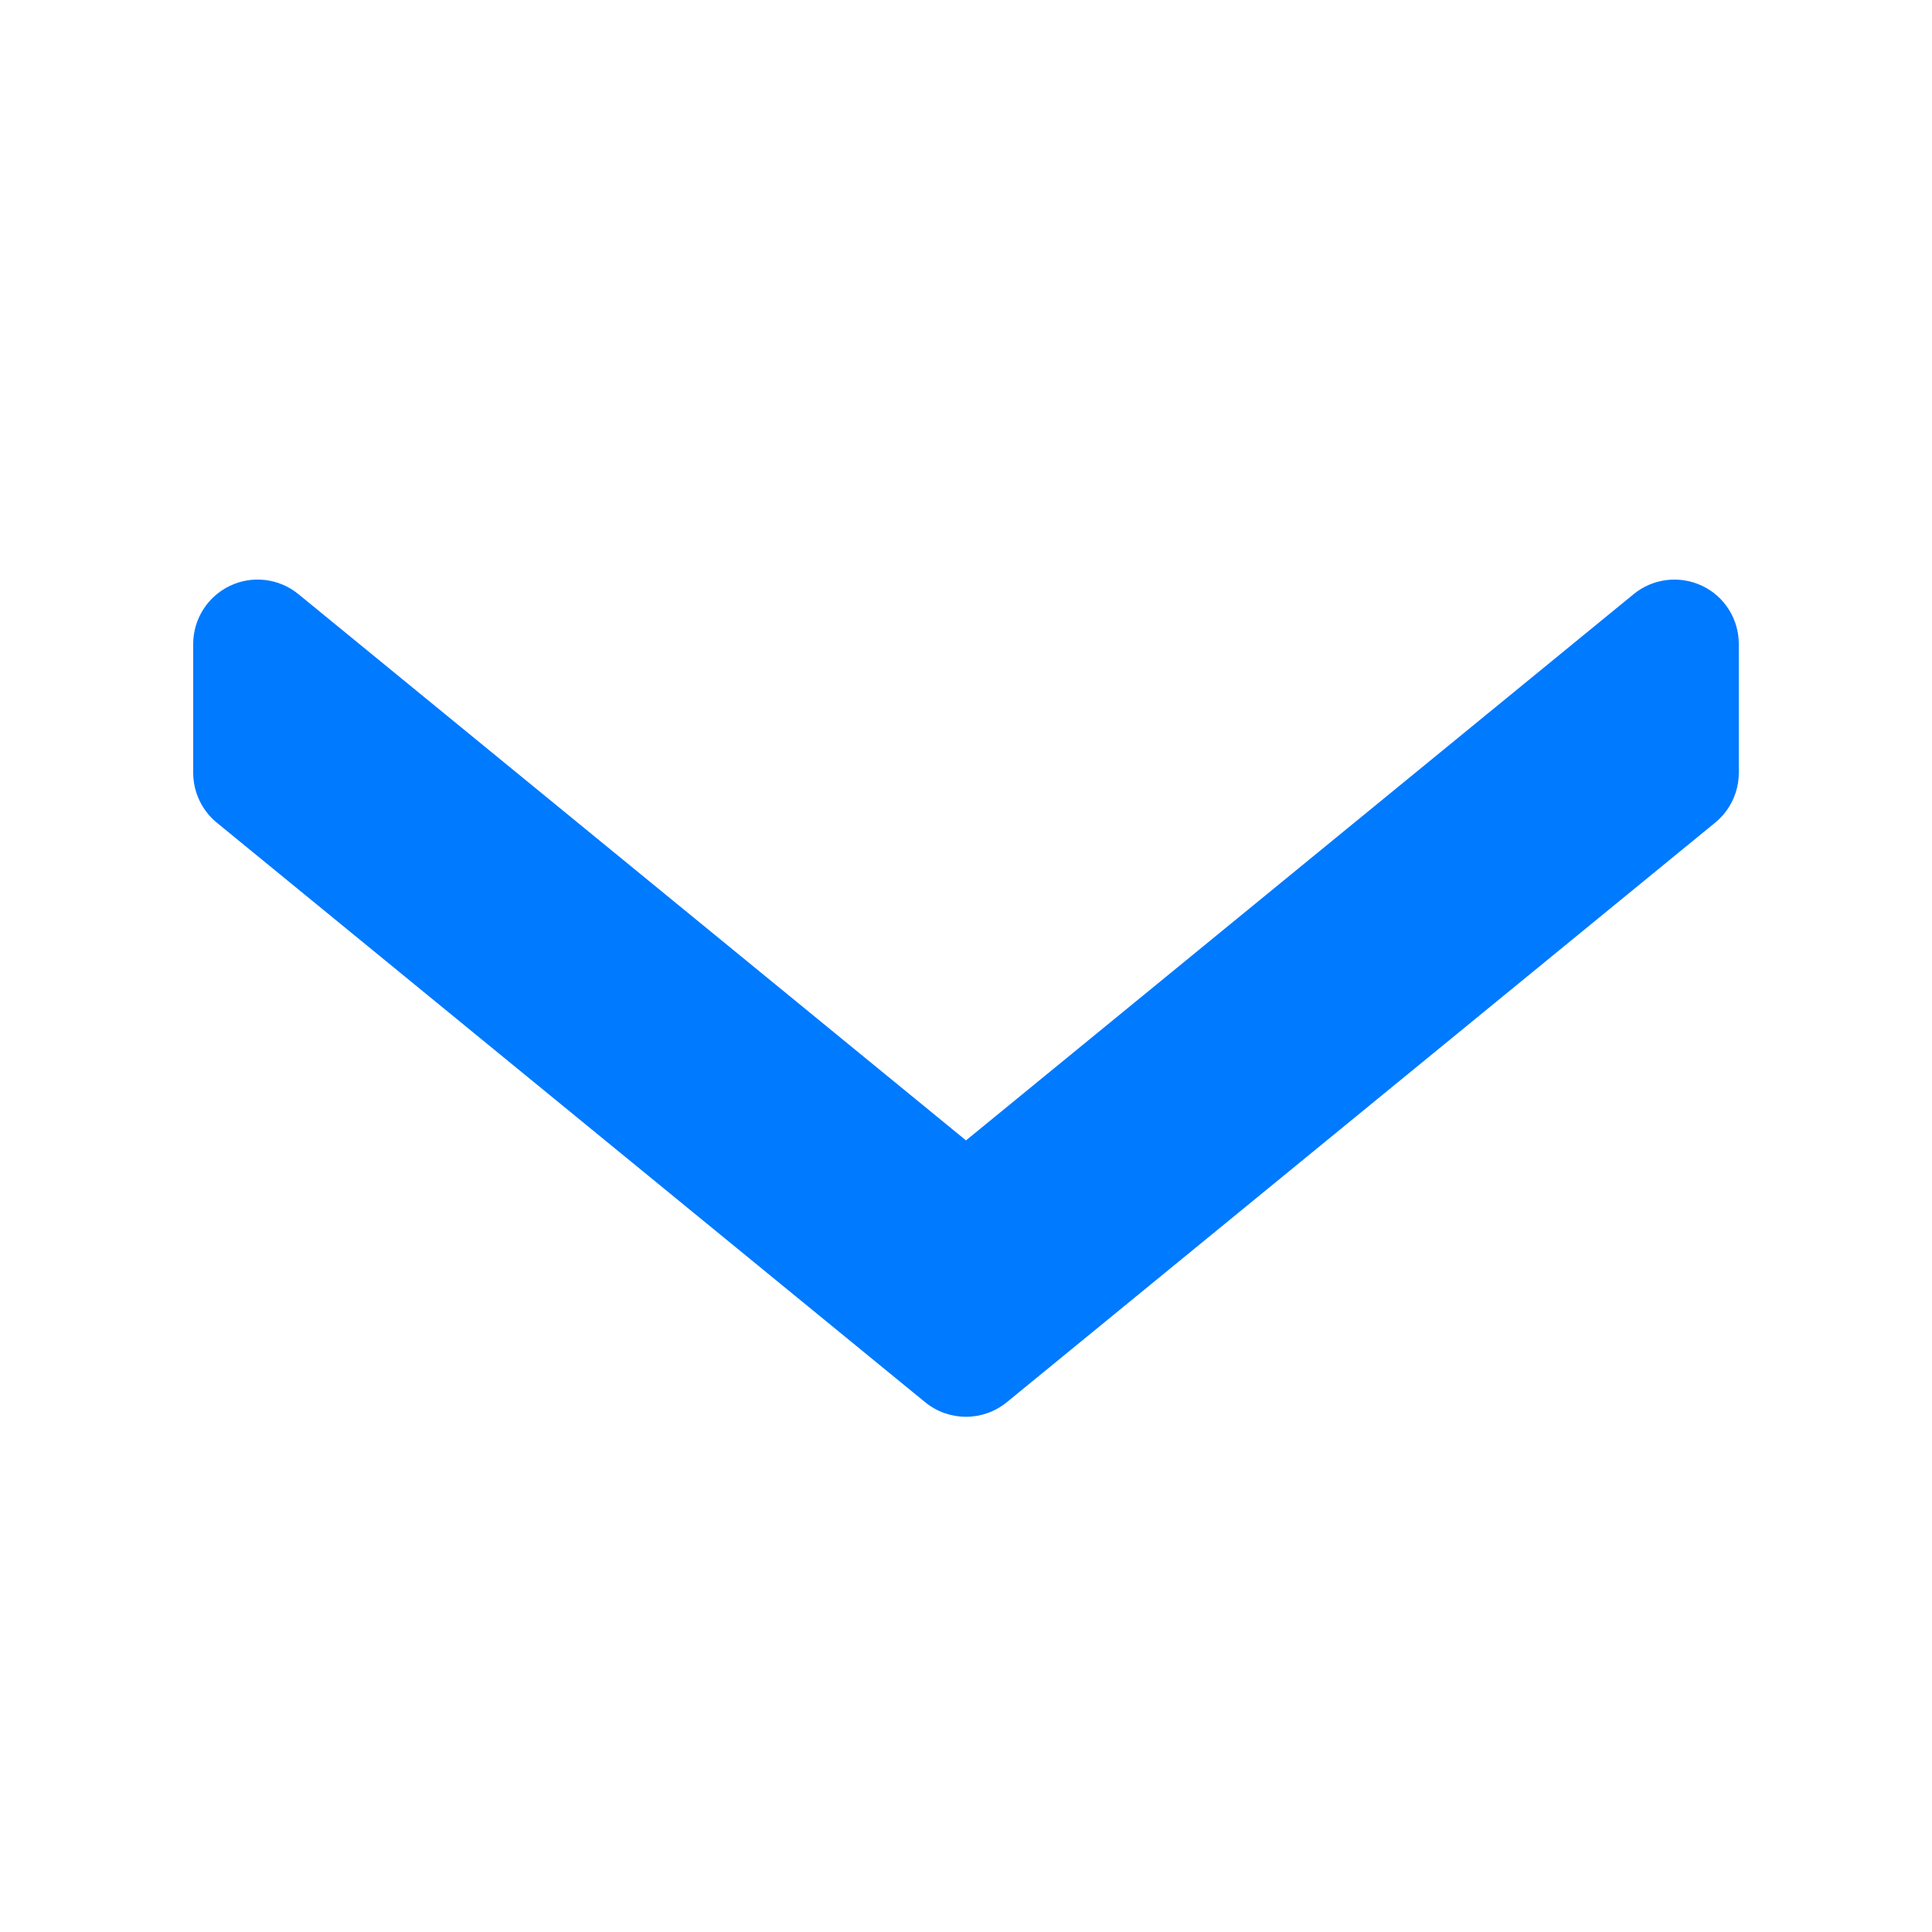
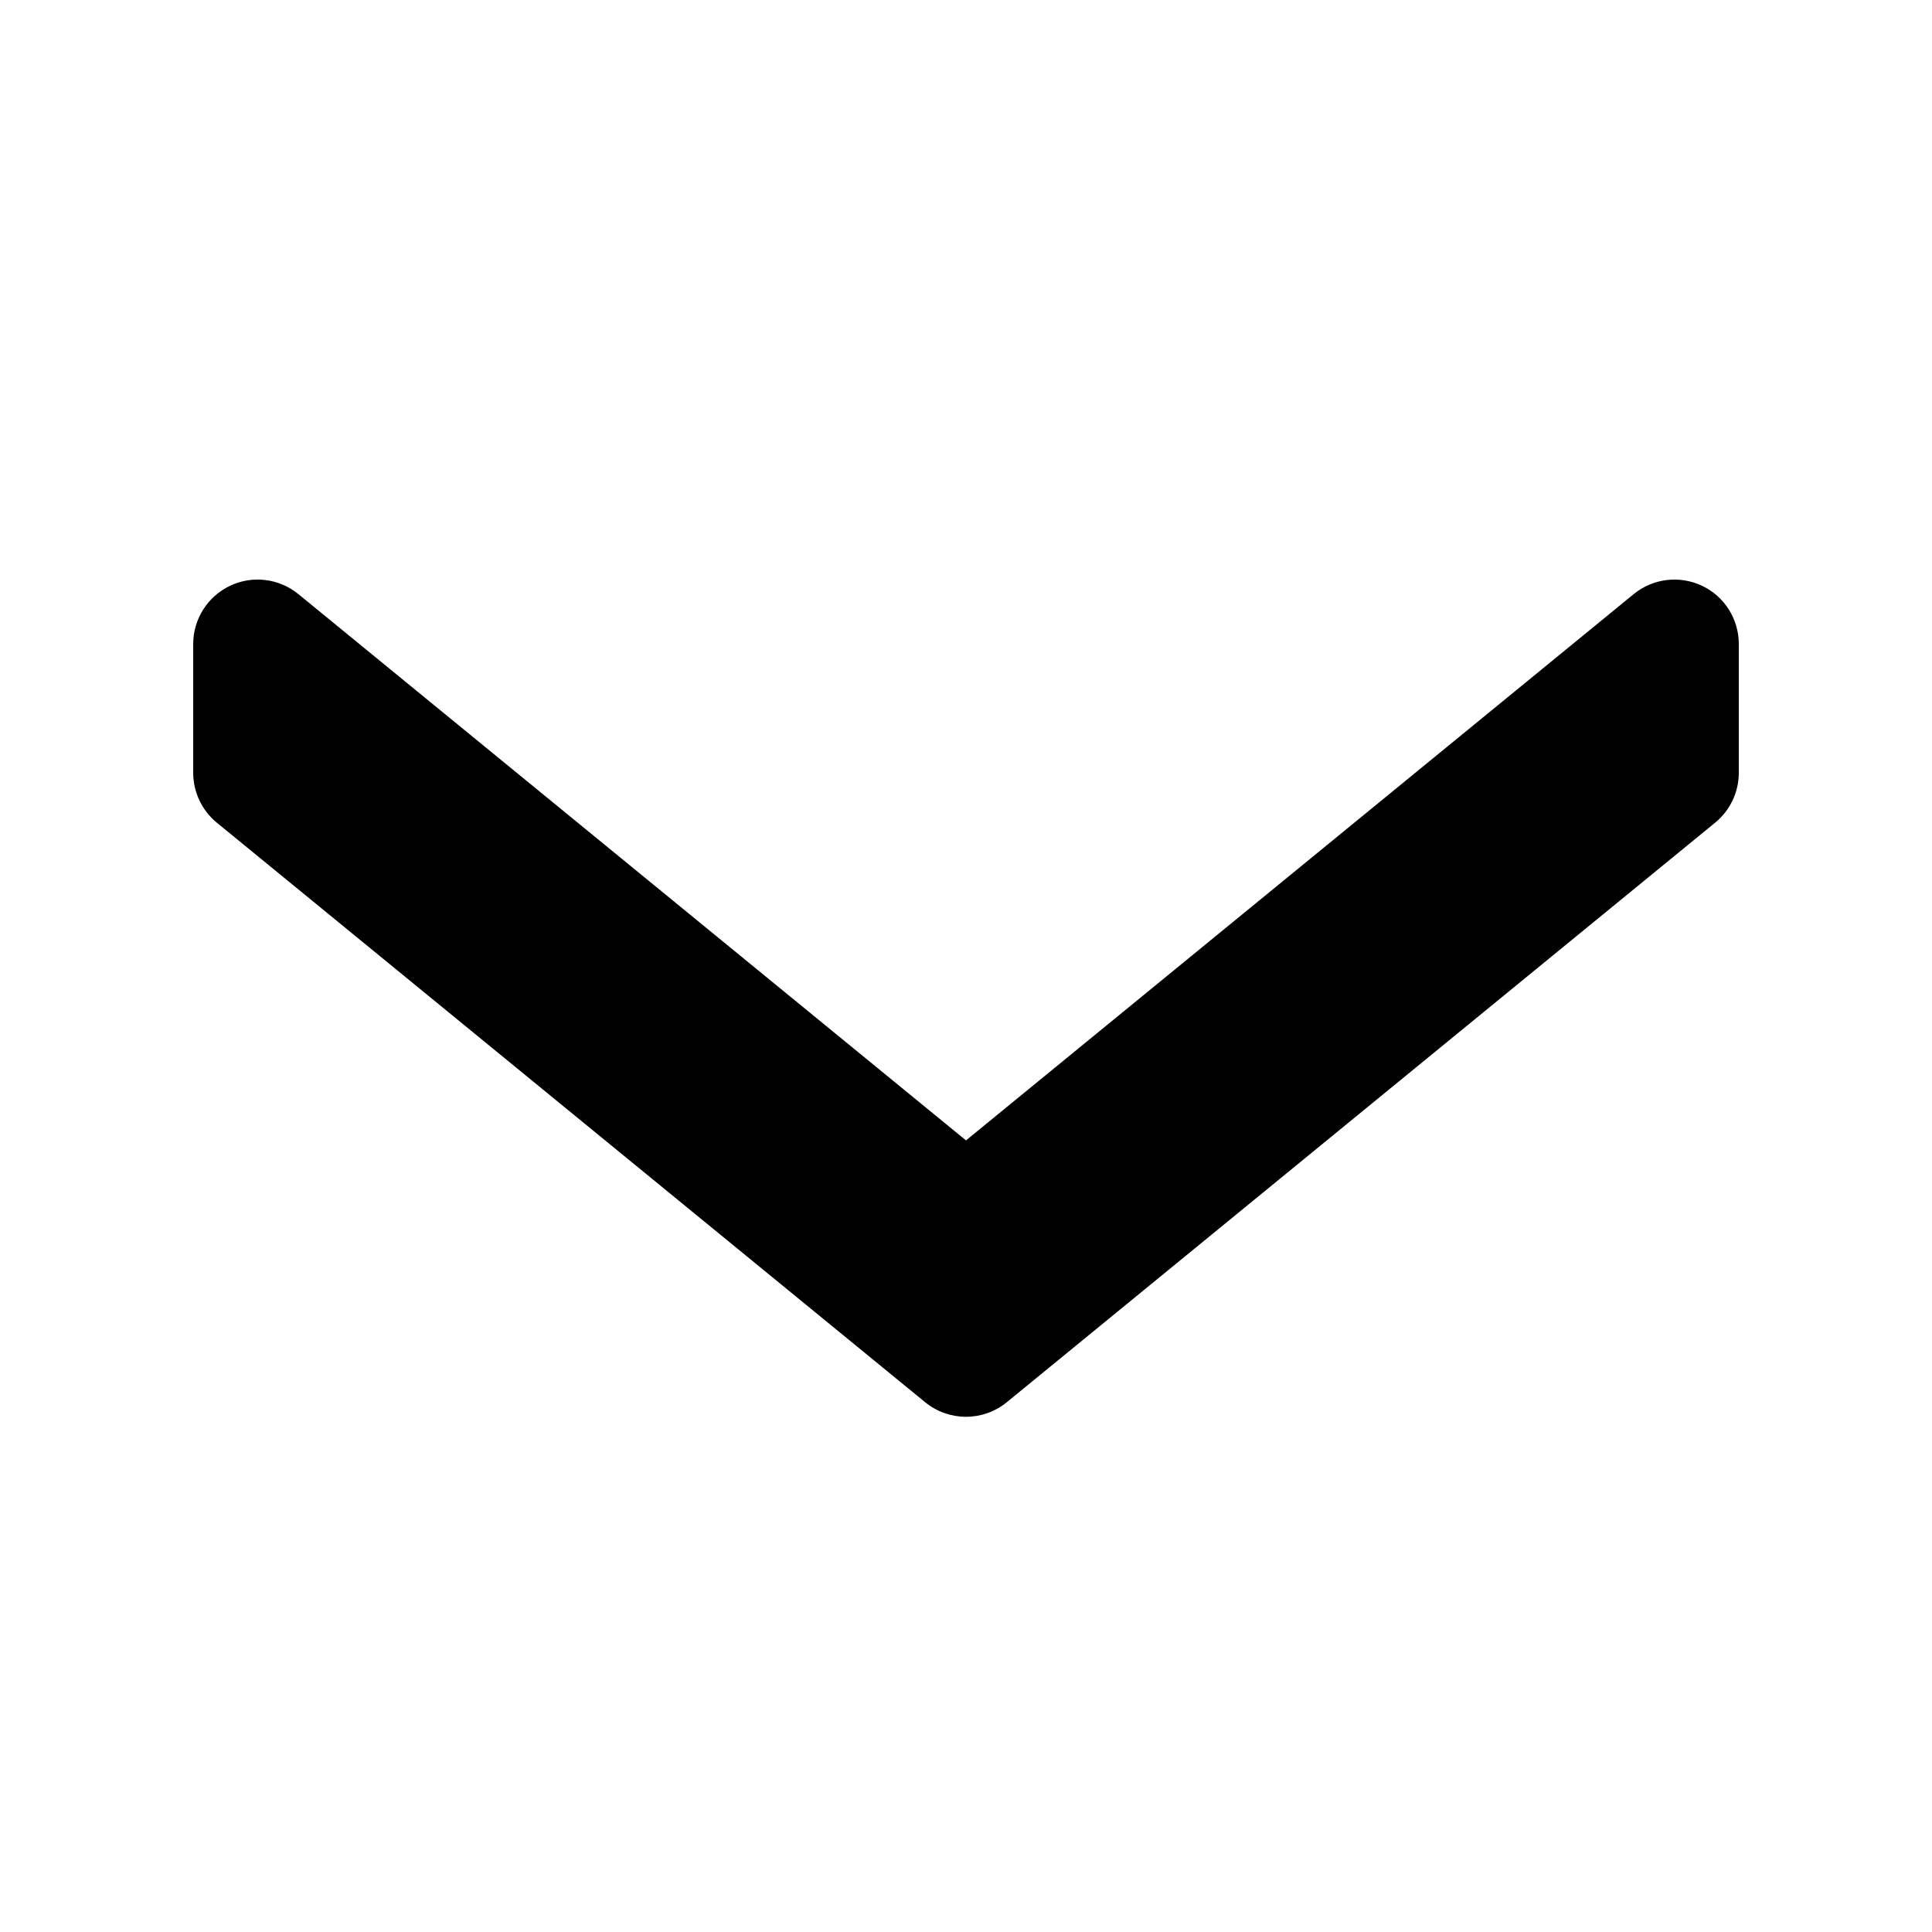
<svg xmlns="http://www.w3.org/2000/svg" viewBox="0 0 30 30">
-   <path style="fill:#007aff" d="M3,12v-2c0-0.386,0.223-0.738,0.572-0.904s0.762-0.115,1.062,0.13L15,17.708l10.367-8.482 c0.299-0.245,0.712-0.295,1.062-0.13C26.779,9.261,27,9.614,27,10v2c0,0.3-0.135,0.584-0.367,0.774l-11,9 c-0.369,0.301-0.898,0.301-1.267,0l-11-9C3.135,12.584,3,12.3,3,12z" />
+   <path d="M3,12v-2c0-0.386,0.223-0.738,0.572-0.904s0.762-0.115,1.062,0.13L15,17.708l10.367-8.482 c0.299-0.245,0.712-0.295,1.062-0.13C26.779,9.261,27,9.614,27,10v2c0,0.3-0.135,0.584-0.367,0.774l-11,9 c-0.369,0.301-0.898,0.301-1.267,0l-11-9C3.135,12.584,3,12.3,3,12z" />
</svg>
